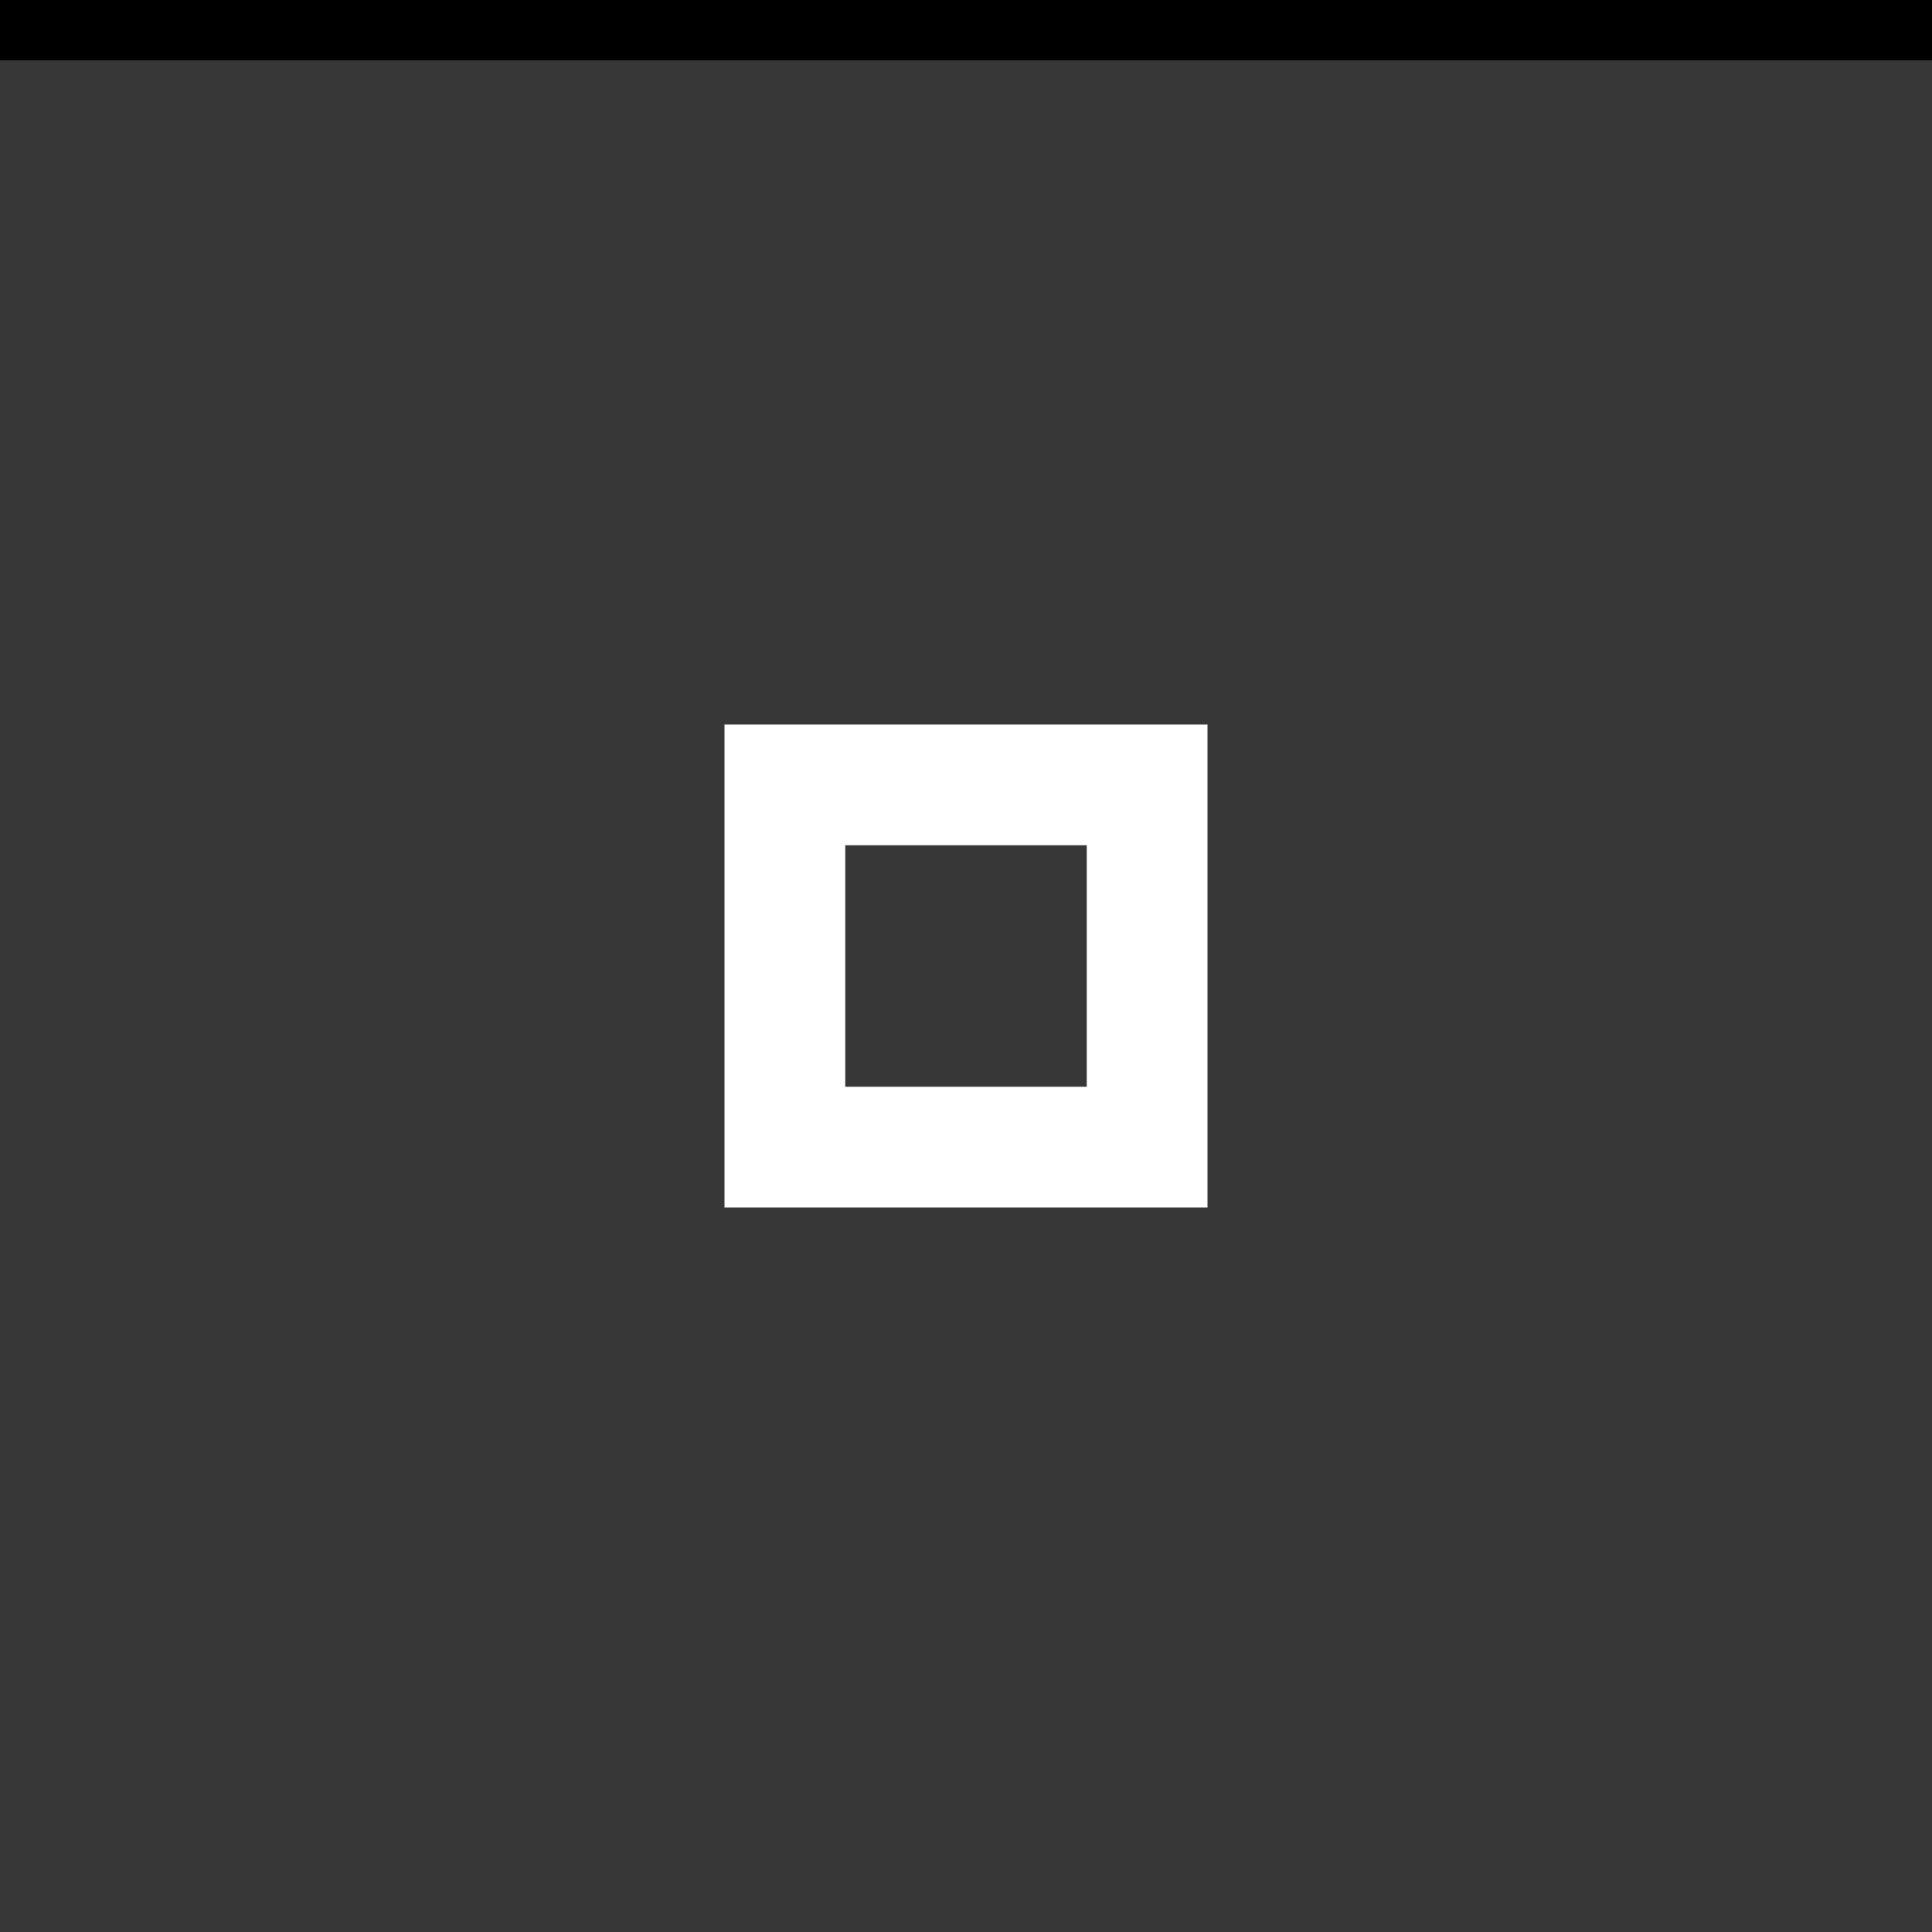
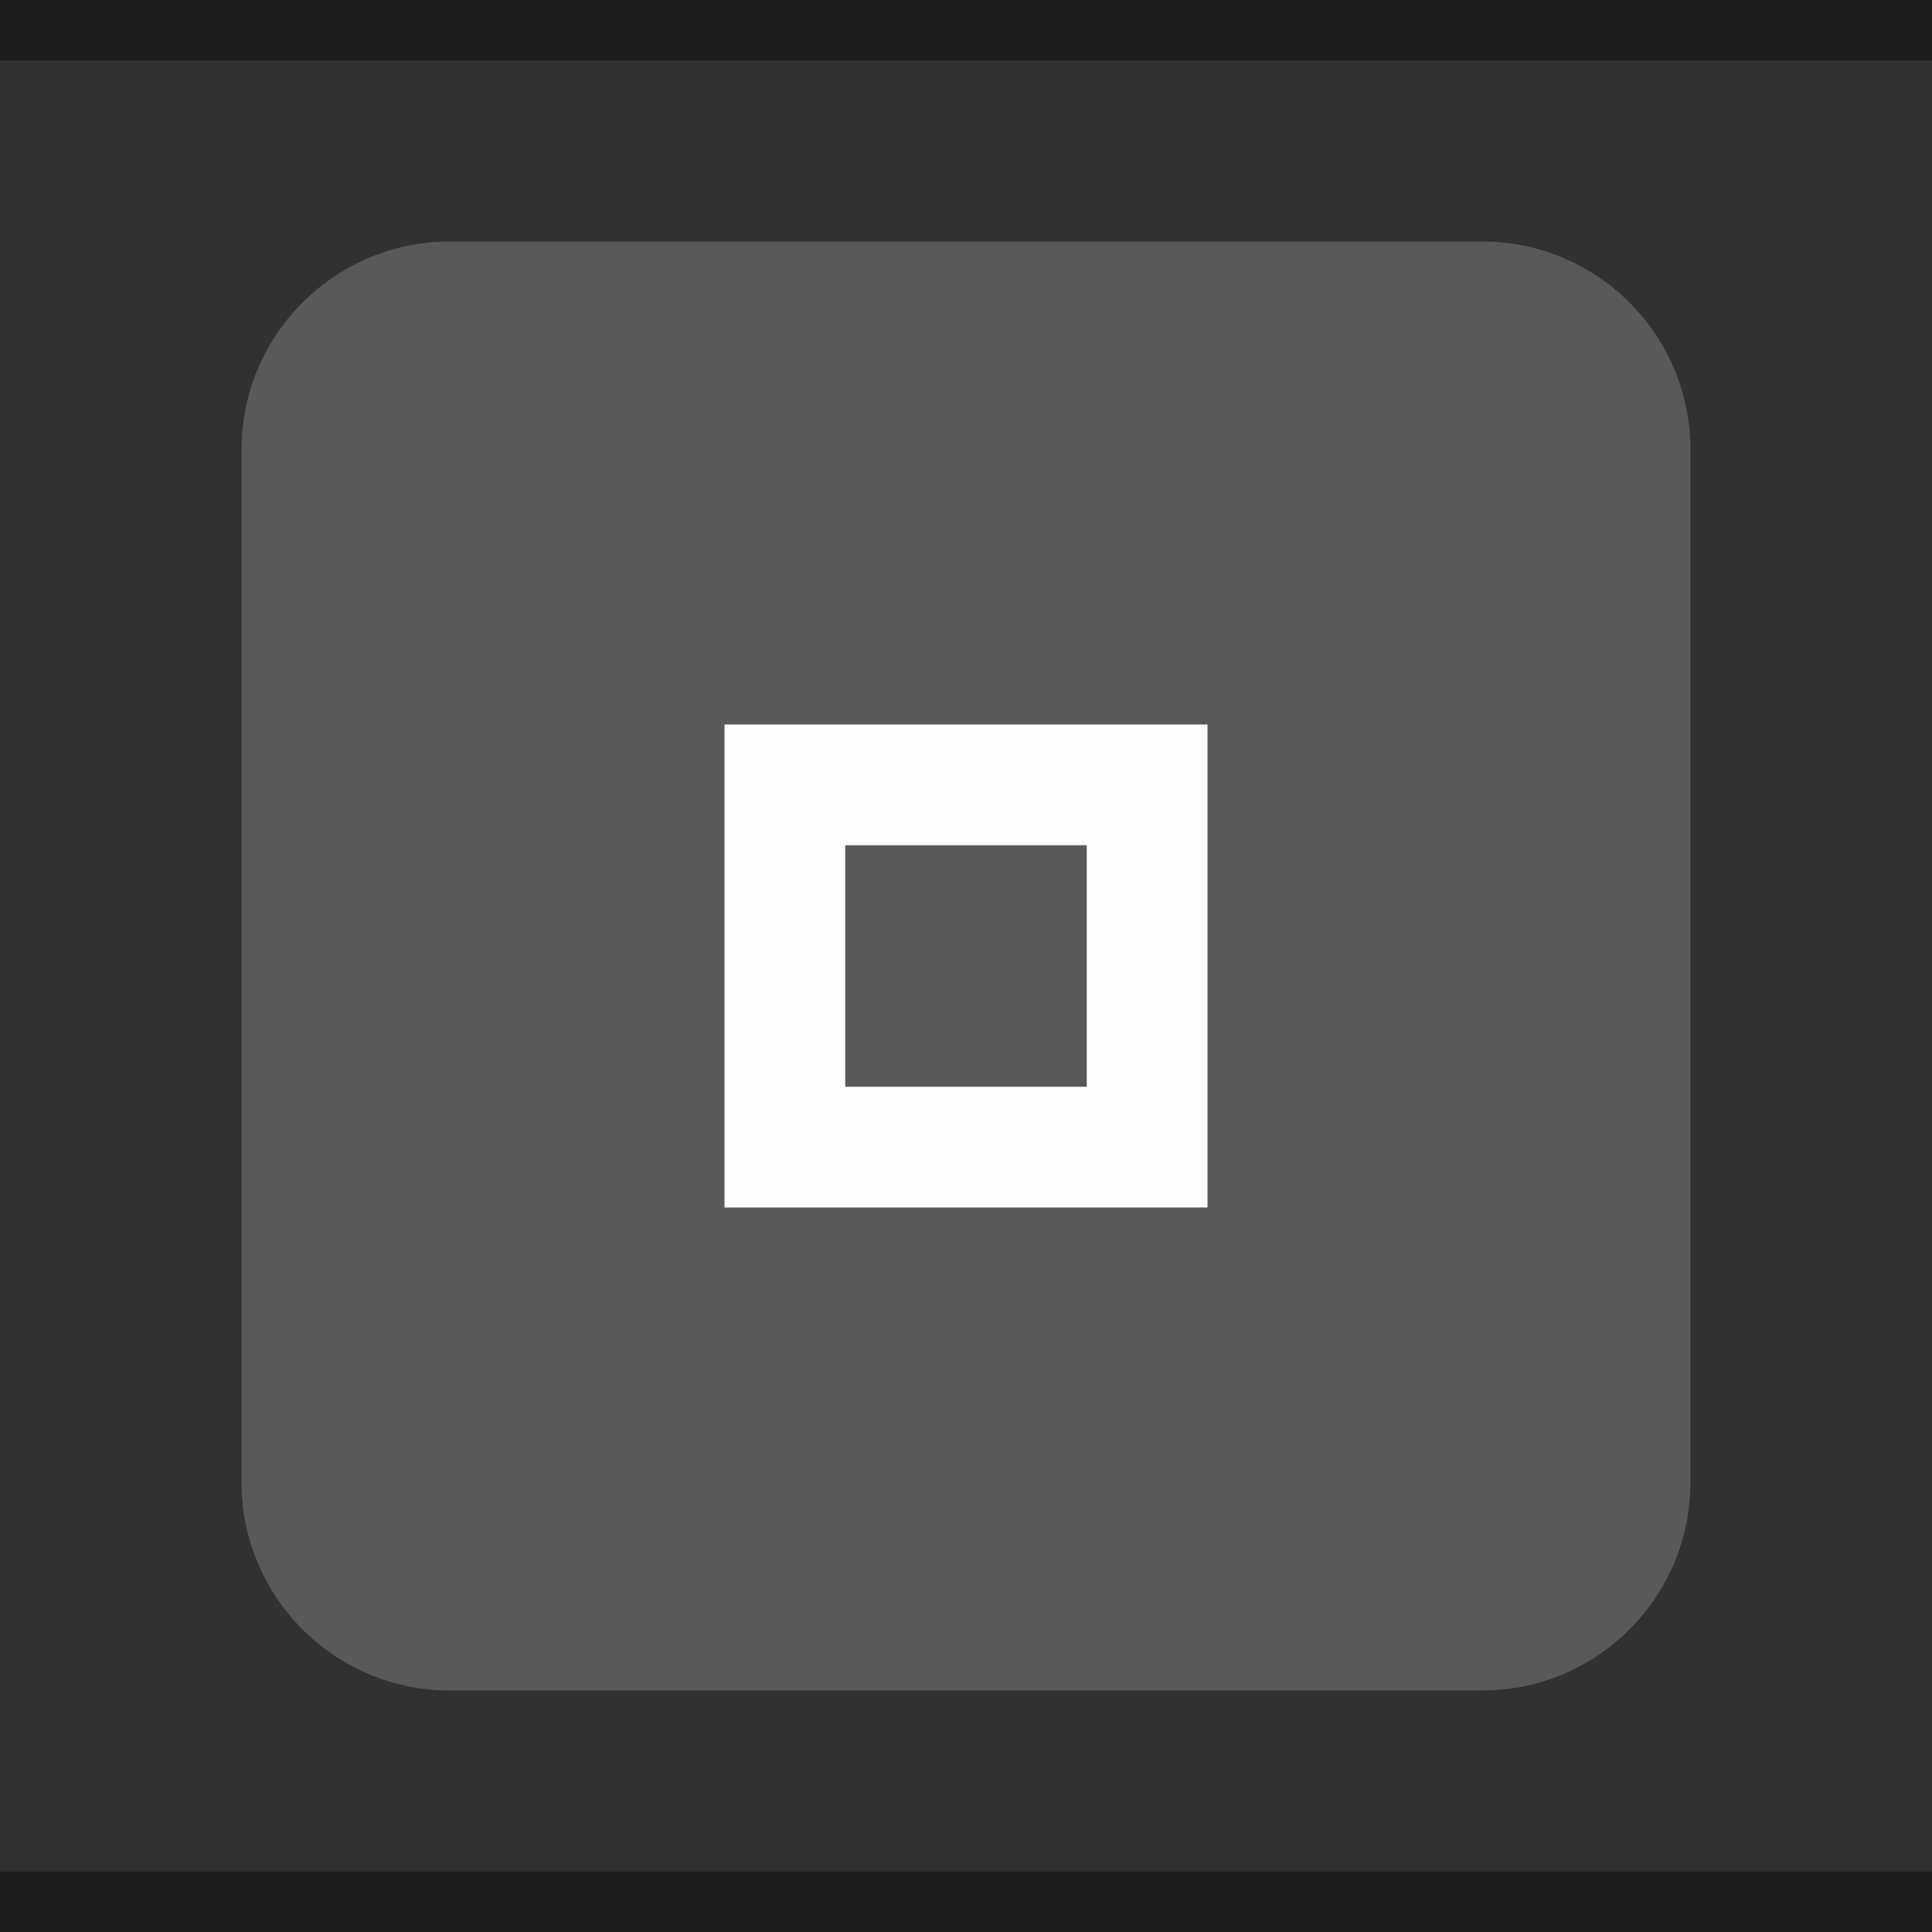
<svg xmlns="http://www.w3.org/2000/svg" width="32" height="32" viewBox="0 0 32 32" version="1.1" id="svg12">
  <defs id="defs16" />
-   <rect width="32" height="32" fill="#E0E0E0" id="rect2" style="fill:#373737;fill-opacity:1" />
-   <rect width="32" height="1" fill="#FFFFFF" fill-opacity="0.4" id="rect4" style="fill:#000000;fill-opacity:1" />
-   <g fill="#000000" opacity="0.6" id="g10" style="opacity:1;fill:#ffffff;fill-opacity:1">
-     <circle cx="16" cy="16" r="12" opacity="0" id="circle6" style="fill:#ffffff;fill-opacity:1" />
-     <path d="m12 12v8h8v-8zm2 2h4v4h-4z" id="path8" style="fill:#ffffff;fill-opacity:1" />
+   <rect width="32" height="32" fill="#E0E0E0" id="rect2" style="fill:#313131;fill-opacity:1" />
+   <rect width="32" height="1" fill="#FFFFFF" fill-opacity="0.4" id="rect4" style="fill:#1d1d1d;fill-opacity:1" />
+   <g style="fill:#ffffff;fill-opacity:1;opacity:1" fill="#000000" opacity="0.6" id="g10">
+     <circle style="fill:#ffffff;fill-opacity:1" cx="16" cy="16" r="12" opacity="0" id="circle6" />
+     <path style="fill:#ffffff;fill-opacity:1" d="m12 12v8h8v-8zm2 2h4v4h-4z" id="path8" />
  </g>
+   <rect style="fill:#1d1d1d;fill-opacity:1" id="rect112" fill-opacity="0.4" fill="#FFFFFF" height="1" width="32" x="0" y="31" />
+   <rect style="opacity:0.2;fill:#fcfcfc;fill-opacity:1;stroke-width:0.75" id="rect2-6" fill="#E0E0E0" height="24" width="24" x="4" y="4" rx="3.452" ry="3.452" />
</svg>
